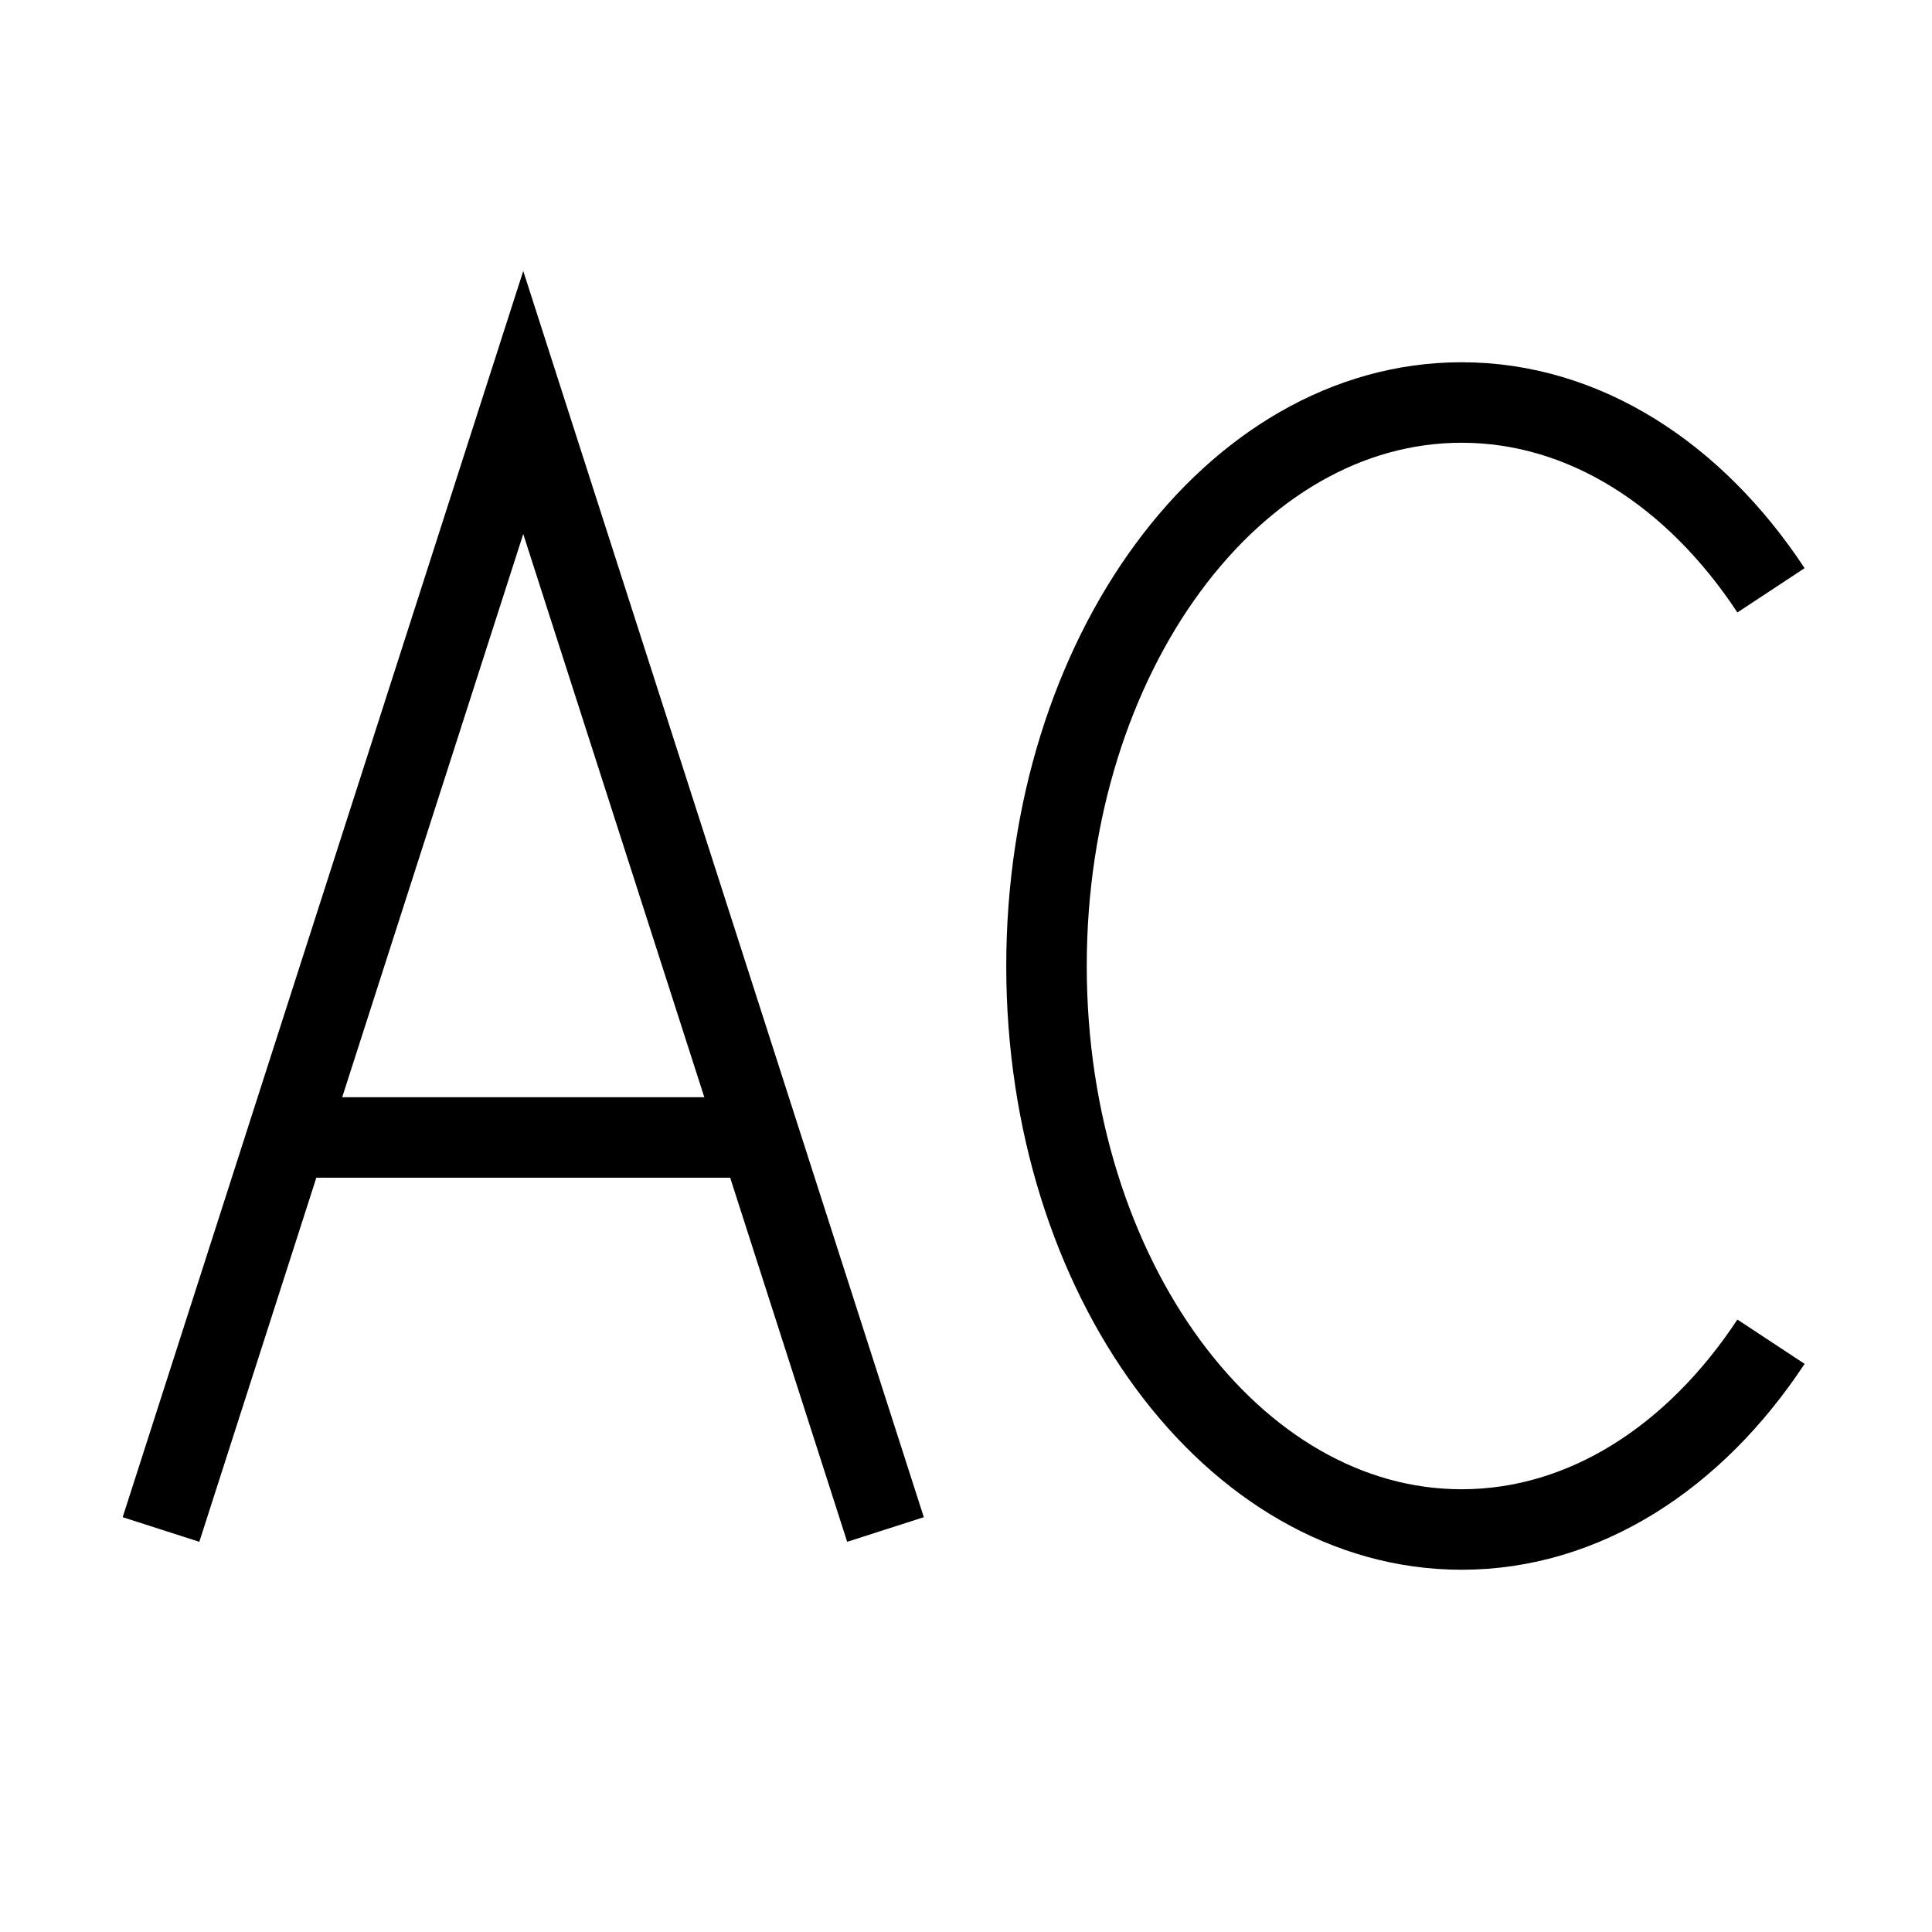
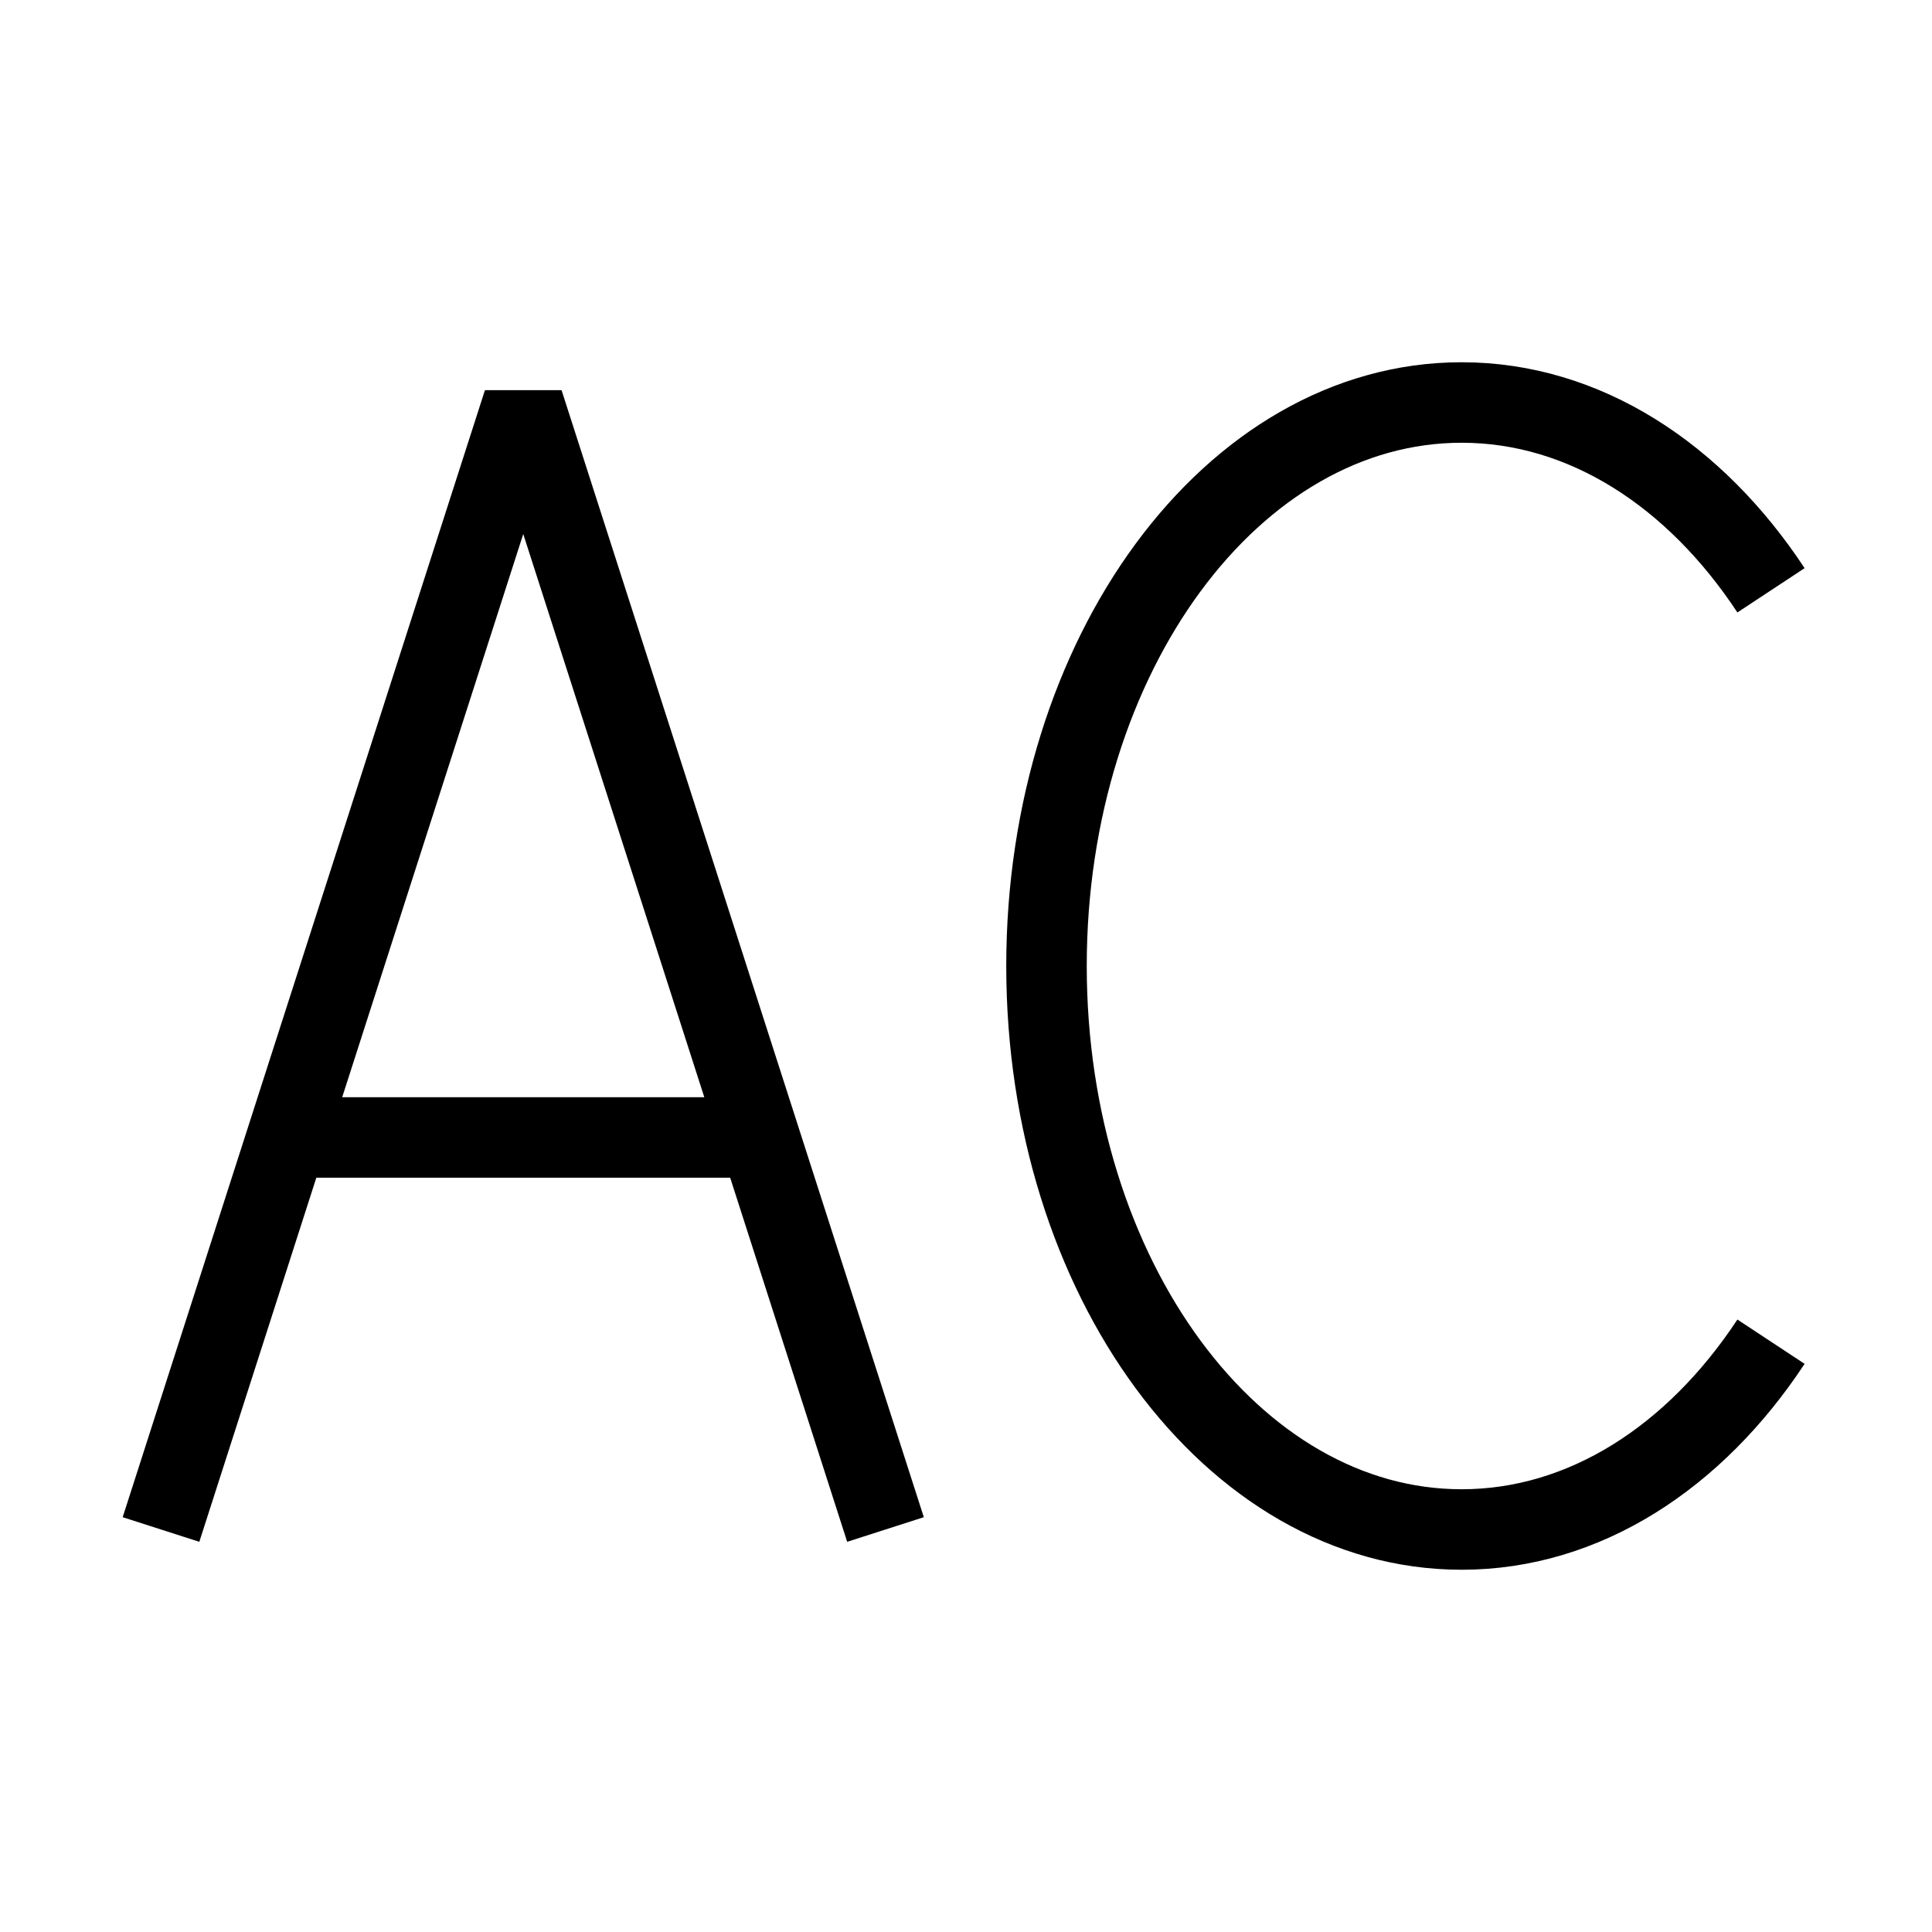
<svg xmlns="http://www.w3.org/2000/svg" width="24" height="24" fill="none" viewBox="0 0 24 24" stroke="currentColor" stroke-width="1">
-   <path d="m11 19-1.565-4.87L6.5 5l-2.935 9.13L2 19m7.435-4.87h-5.87M22 16.667C21.056 18.099 19.684 19 18.157 19 15.309 19 13 15.866 13 12s2.309-7 5.157-7c1.527 0 2.899.901 3.843 2.333" />
+   <path stroke-linejoin="bevel" d="m11 19-1.565-4.87L6.5 5l-2.935 9.13L2 19m7.435-4.87h-5.87M22 16.667C21.056 18.099 19.684 19 18.157 19 15.309 19 13 15.866 13 12s2.309-7 5.157-7c1.527 0 2.899.901 3.843 2.333" />
</svg>
